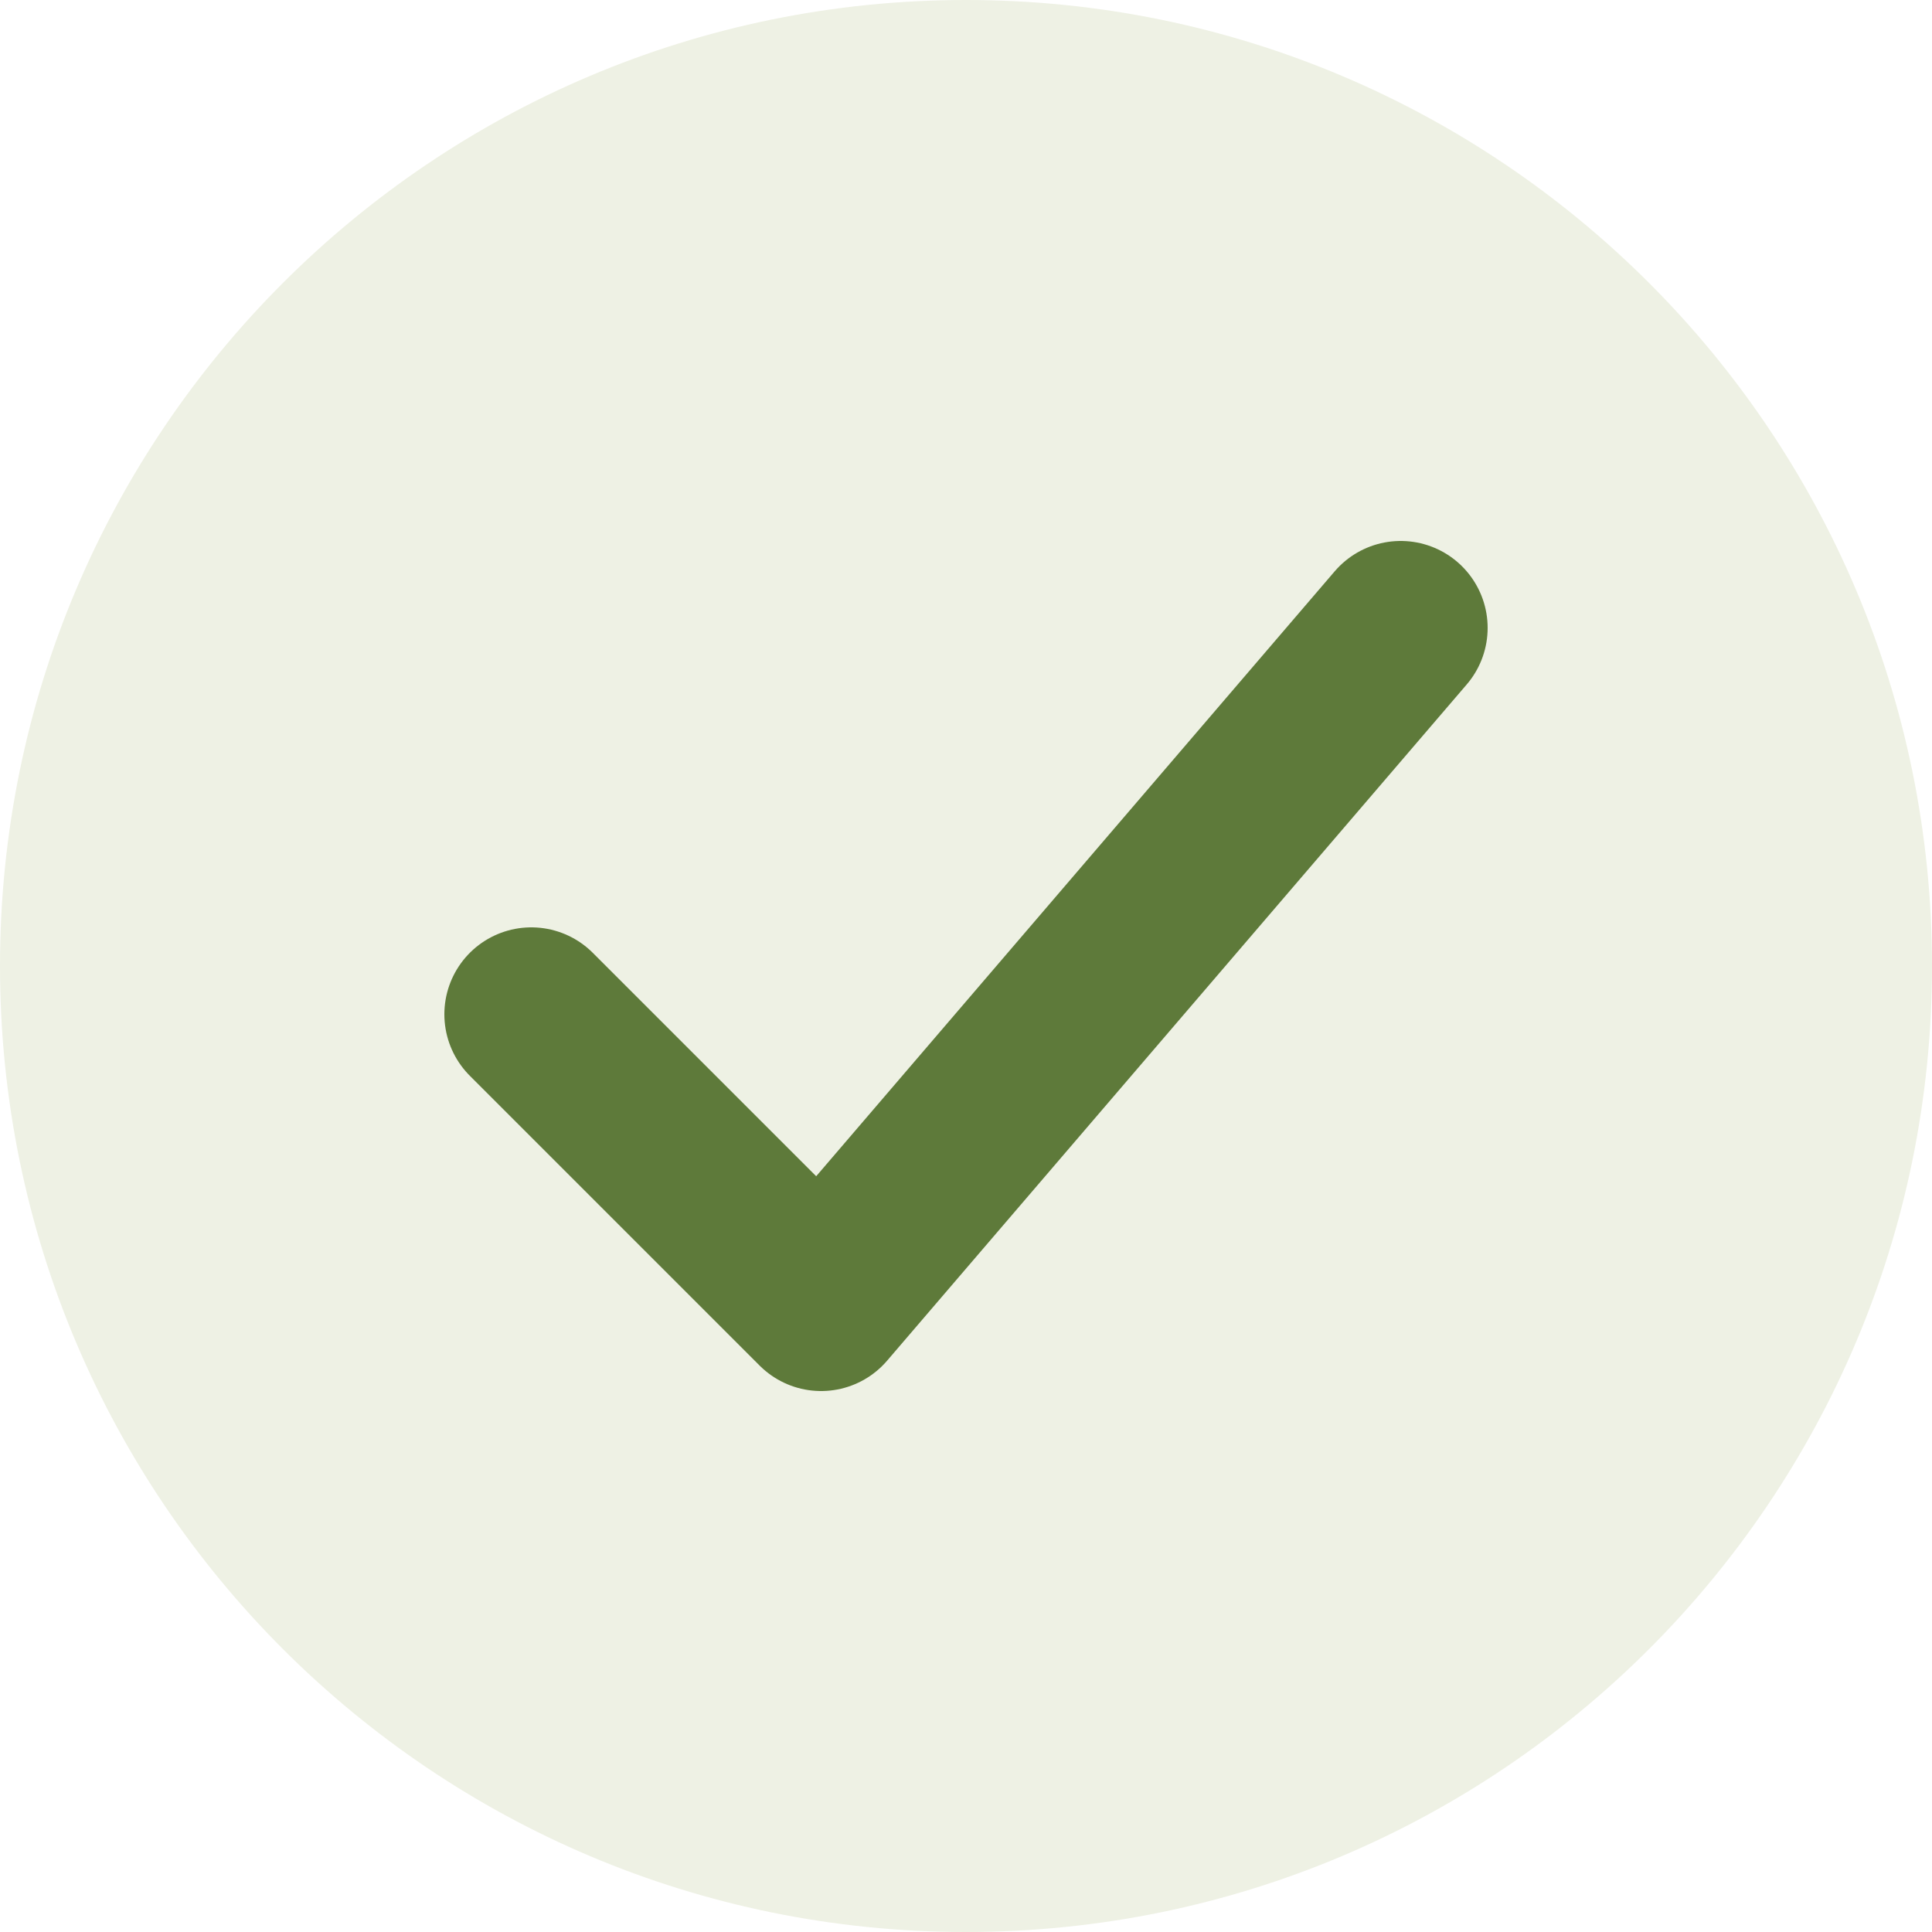
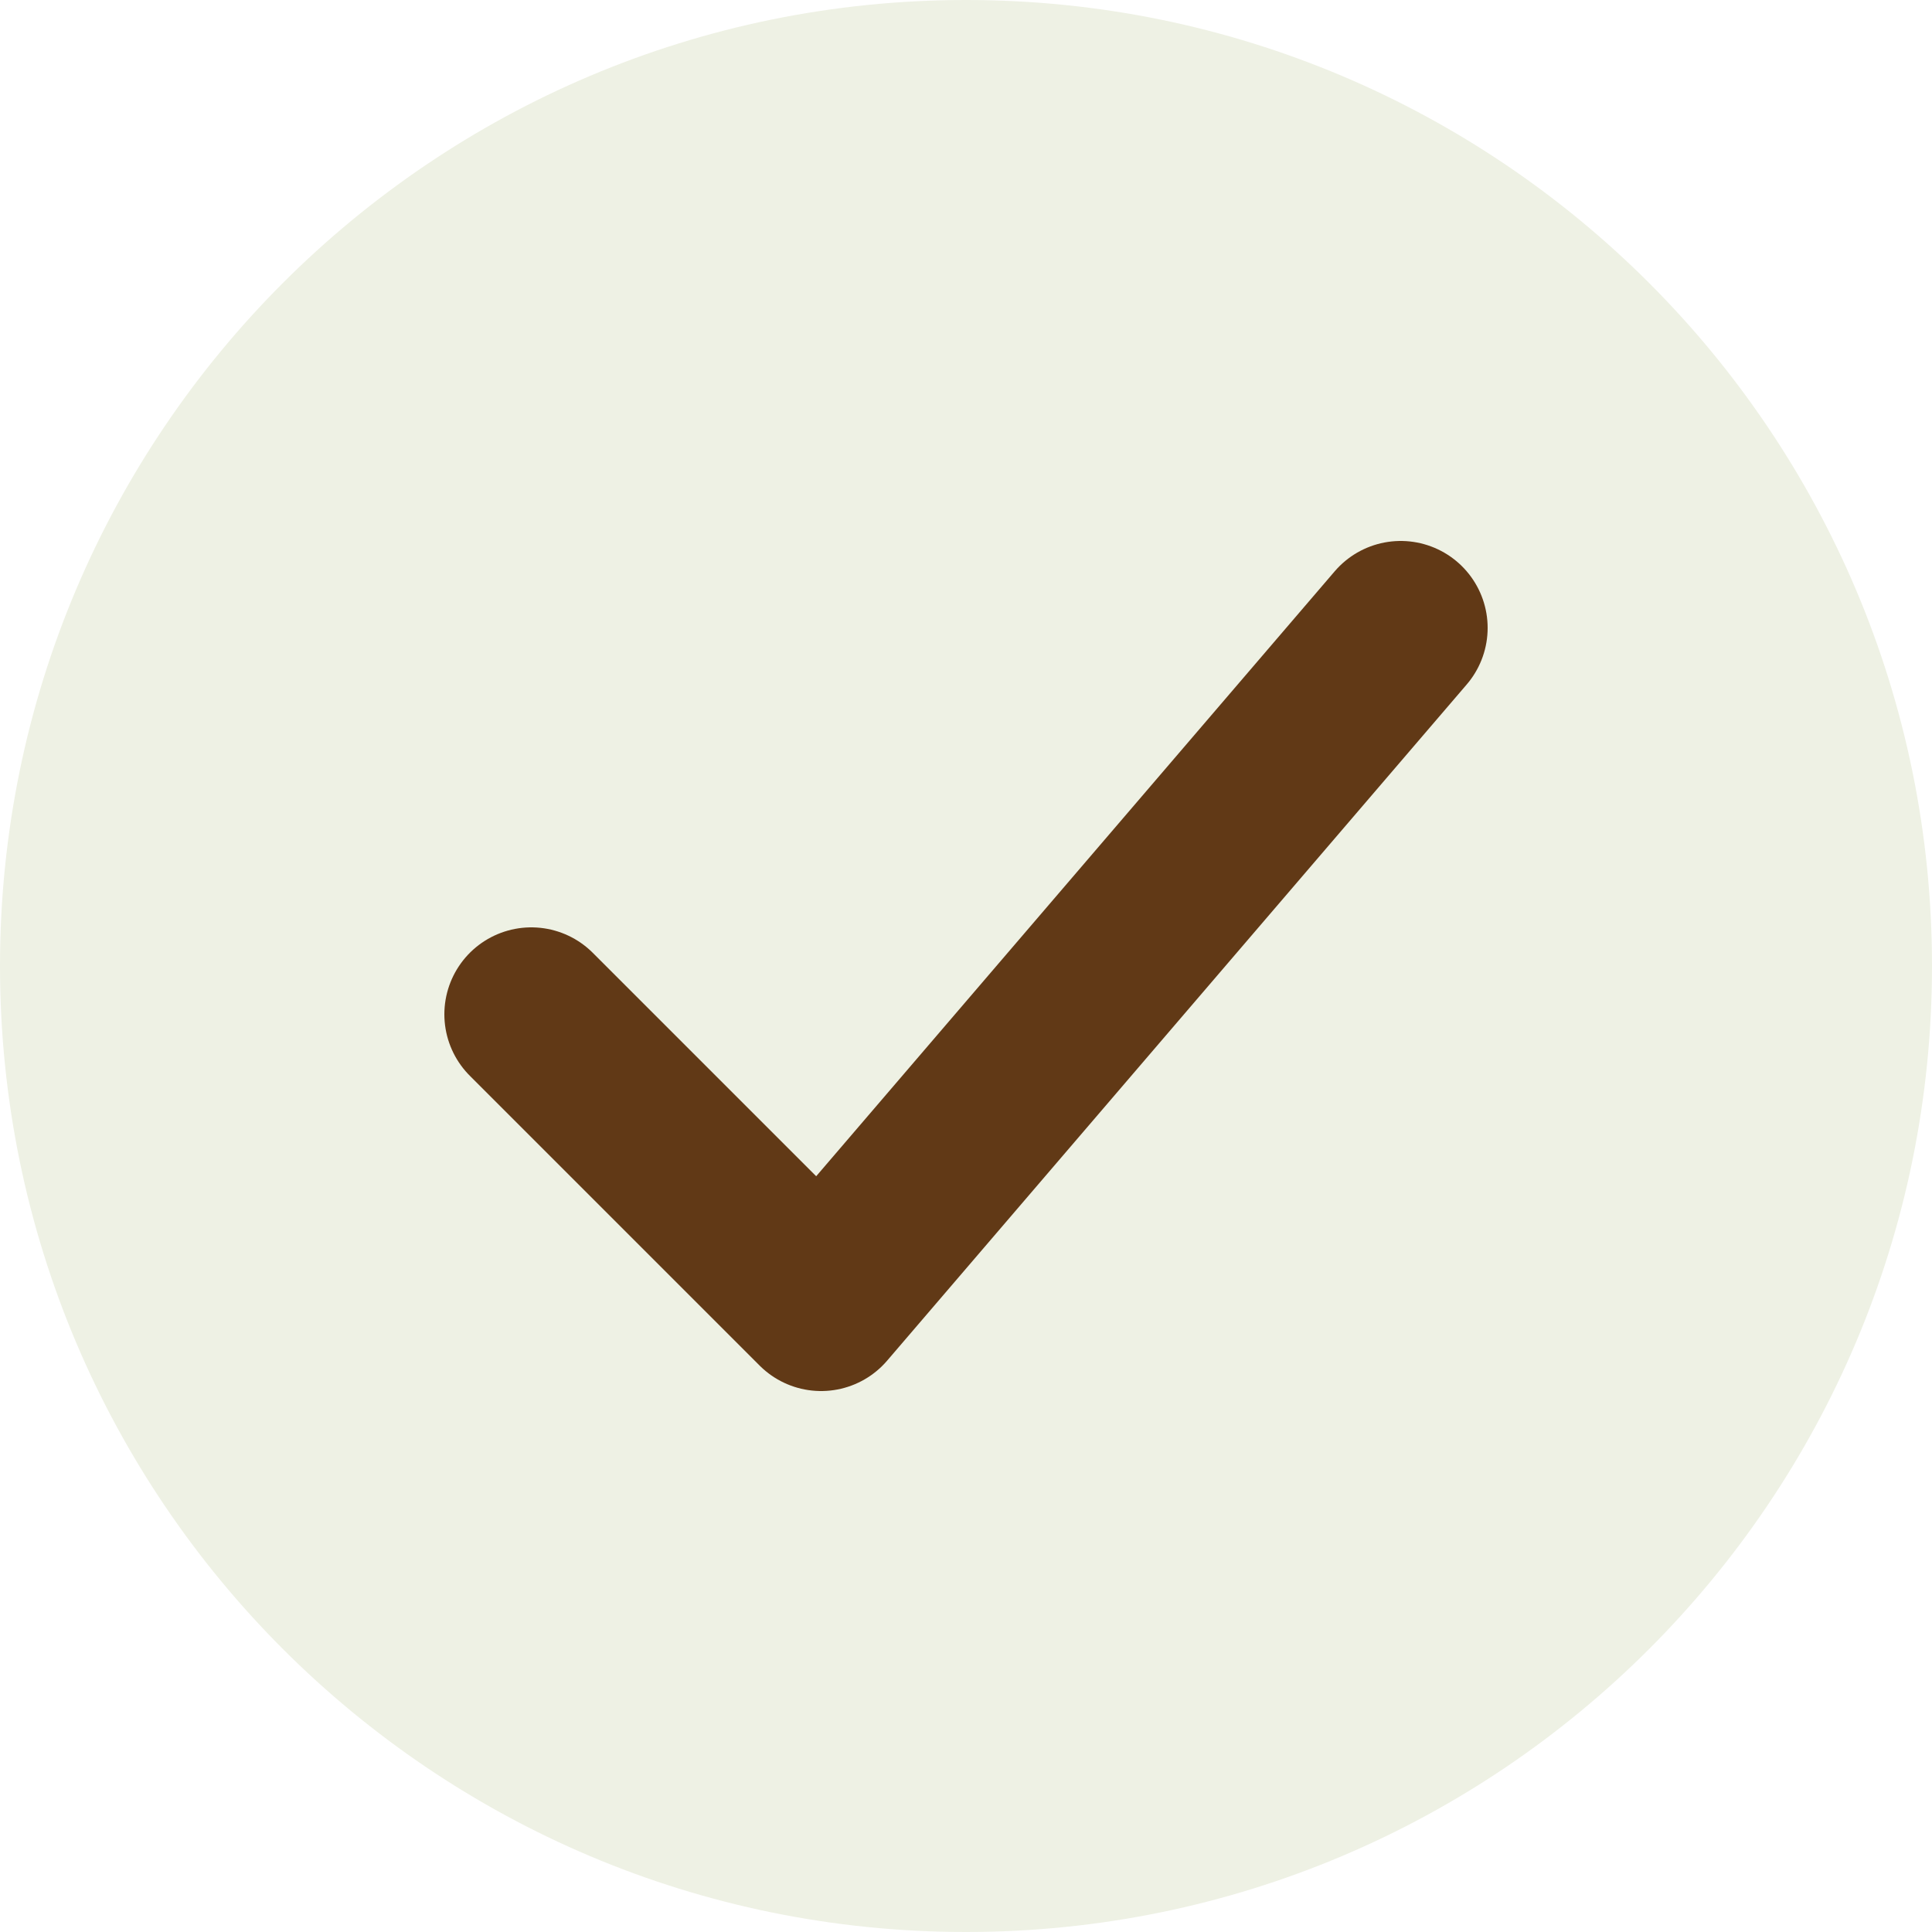
<svg xmlns="http://www.w3.org/2000/svg" width="20" height="20" viewBox="0 0 20 20" fill="none">
  <rect width="20" height="20" rx="10" fill="#EEF1E4" />
-   <path d="M5.5 10.5L8.5 13.5L14.5 6.5" stroke="#5E7A3A" stroke-width="1.8" stroke-linecap="round" stroke-linejoin="round" />
+   <path d="M5.5 10.5L8.5 13.5L14.5 6.5" stroke="#613916" stroke-width="1.8" stroke-linecap="round" stroke-linejoin="round" />
</svg>
